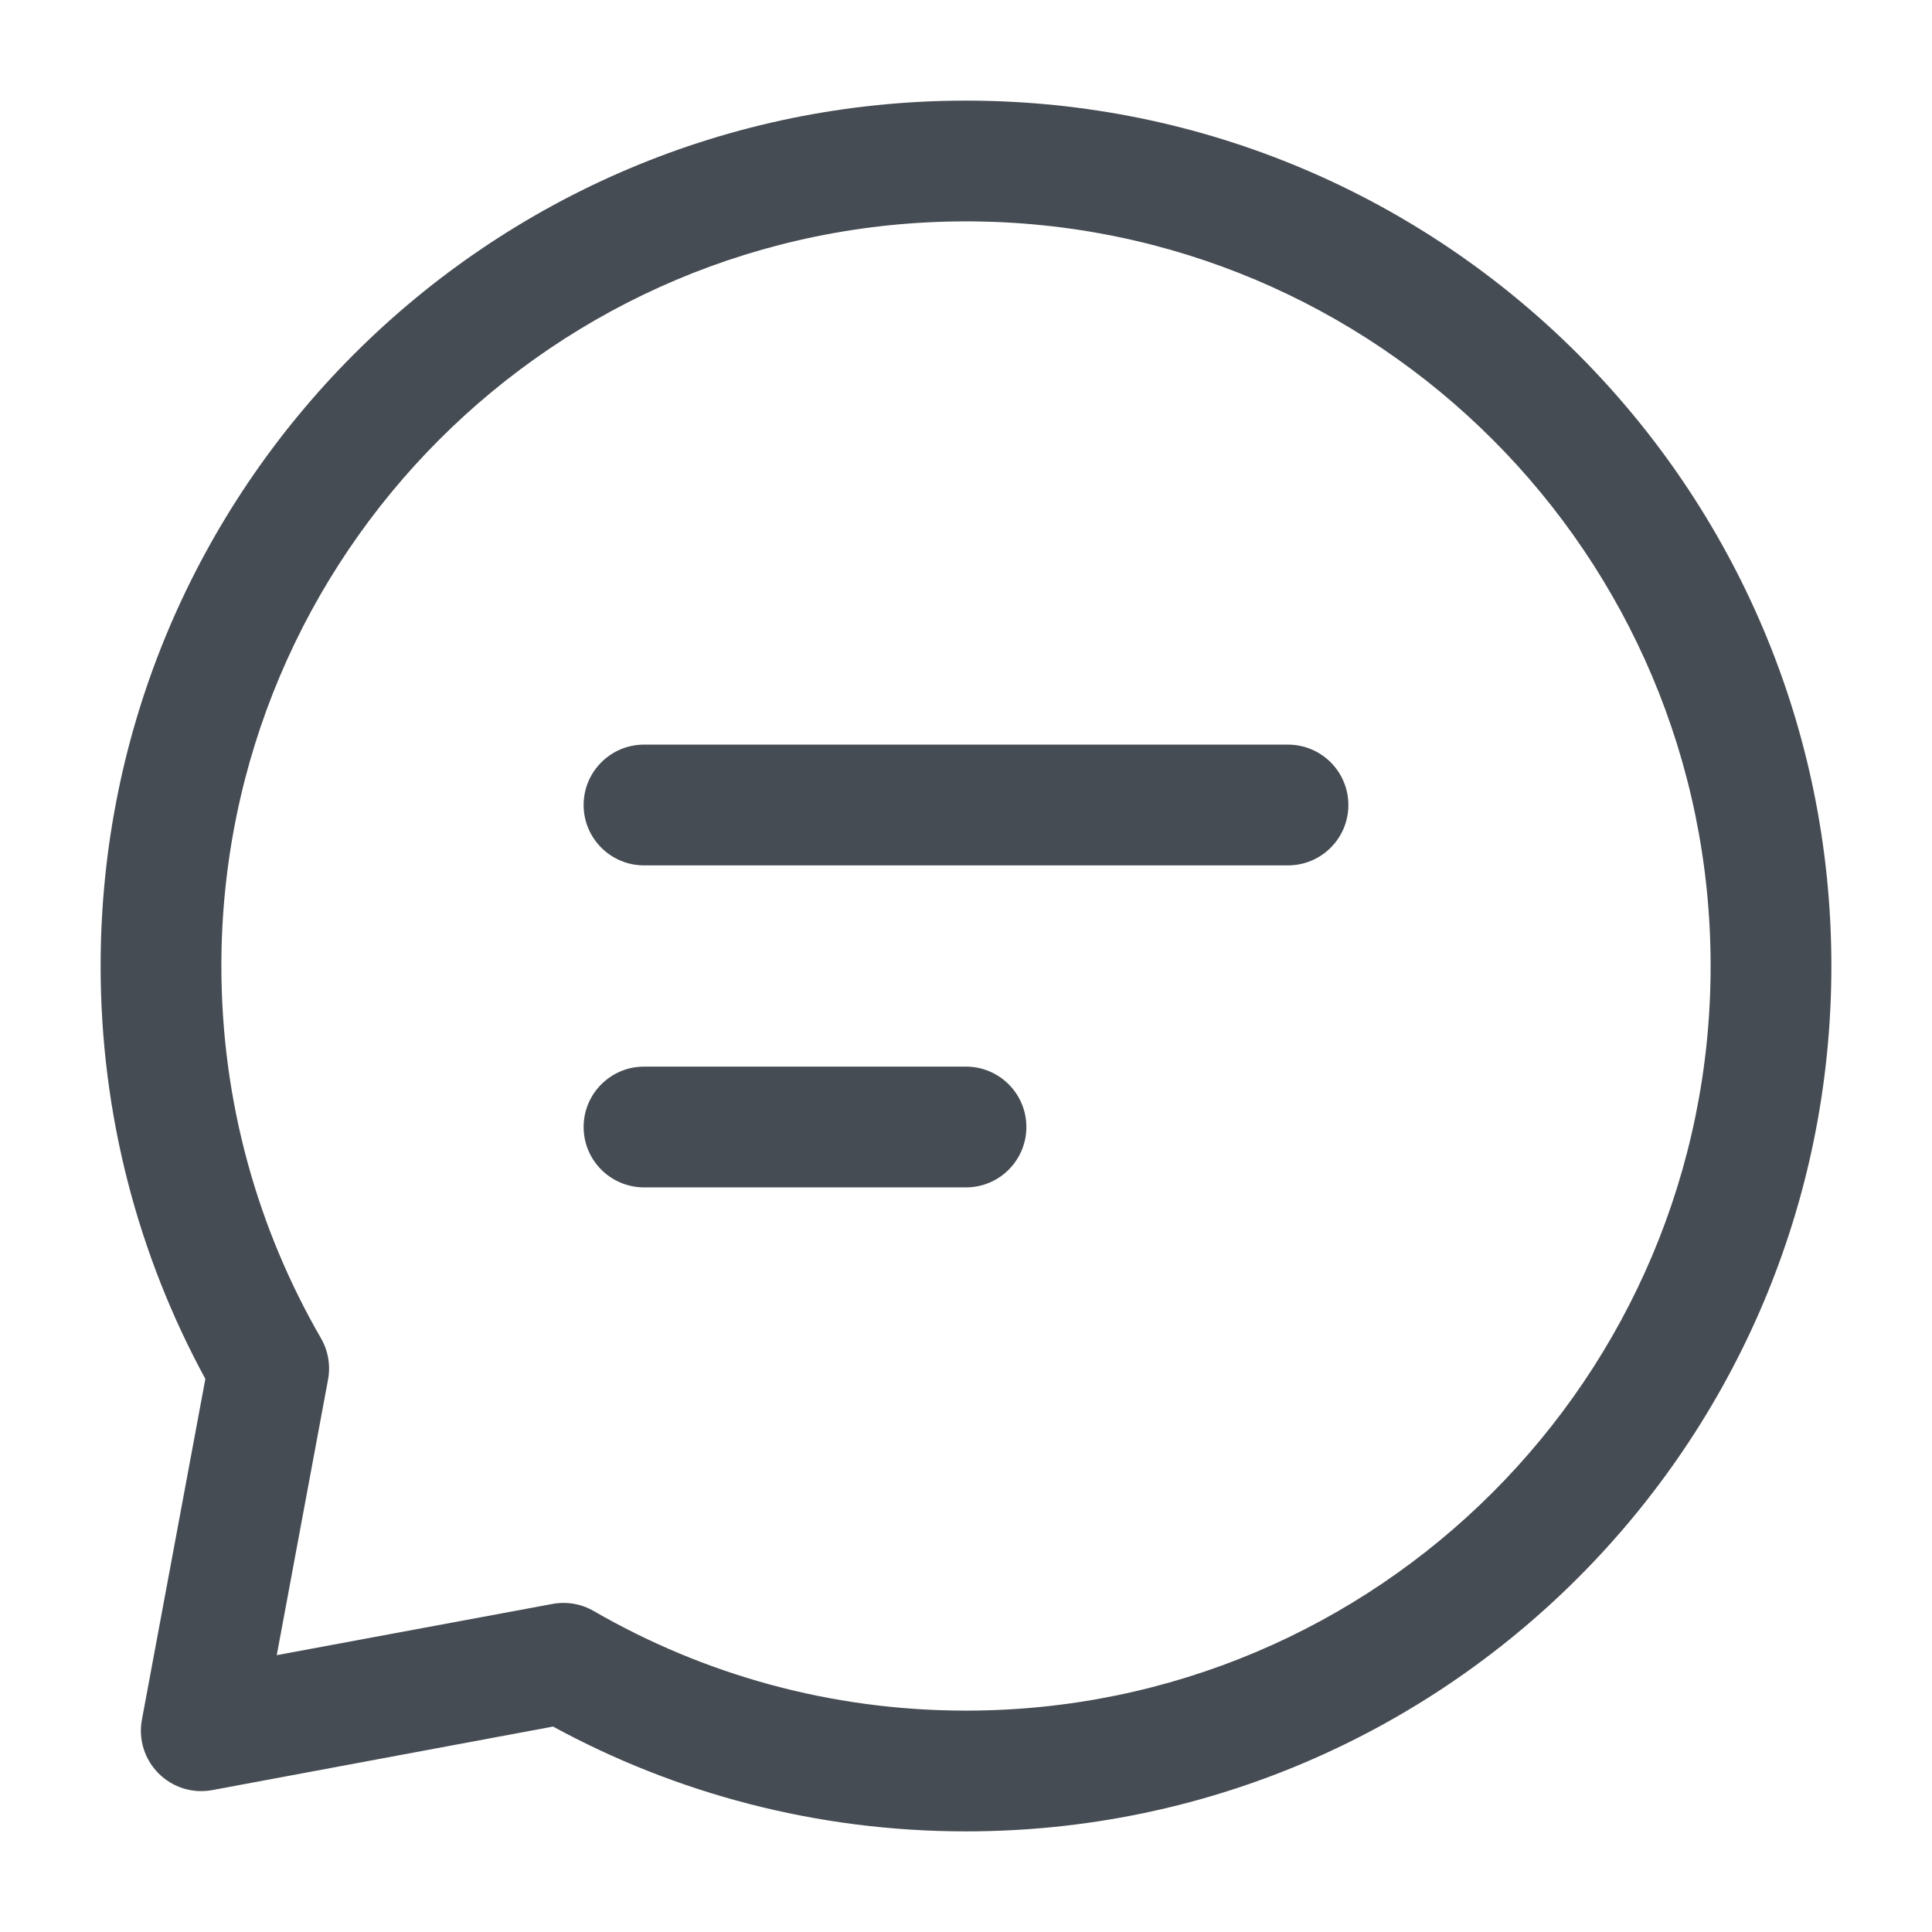
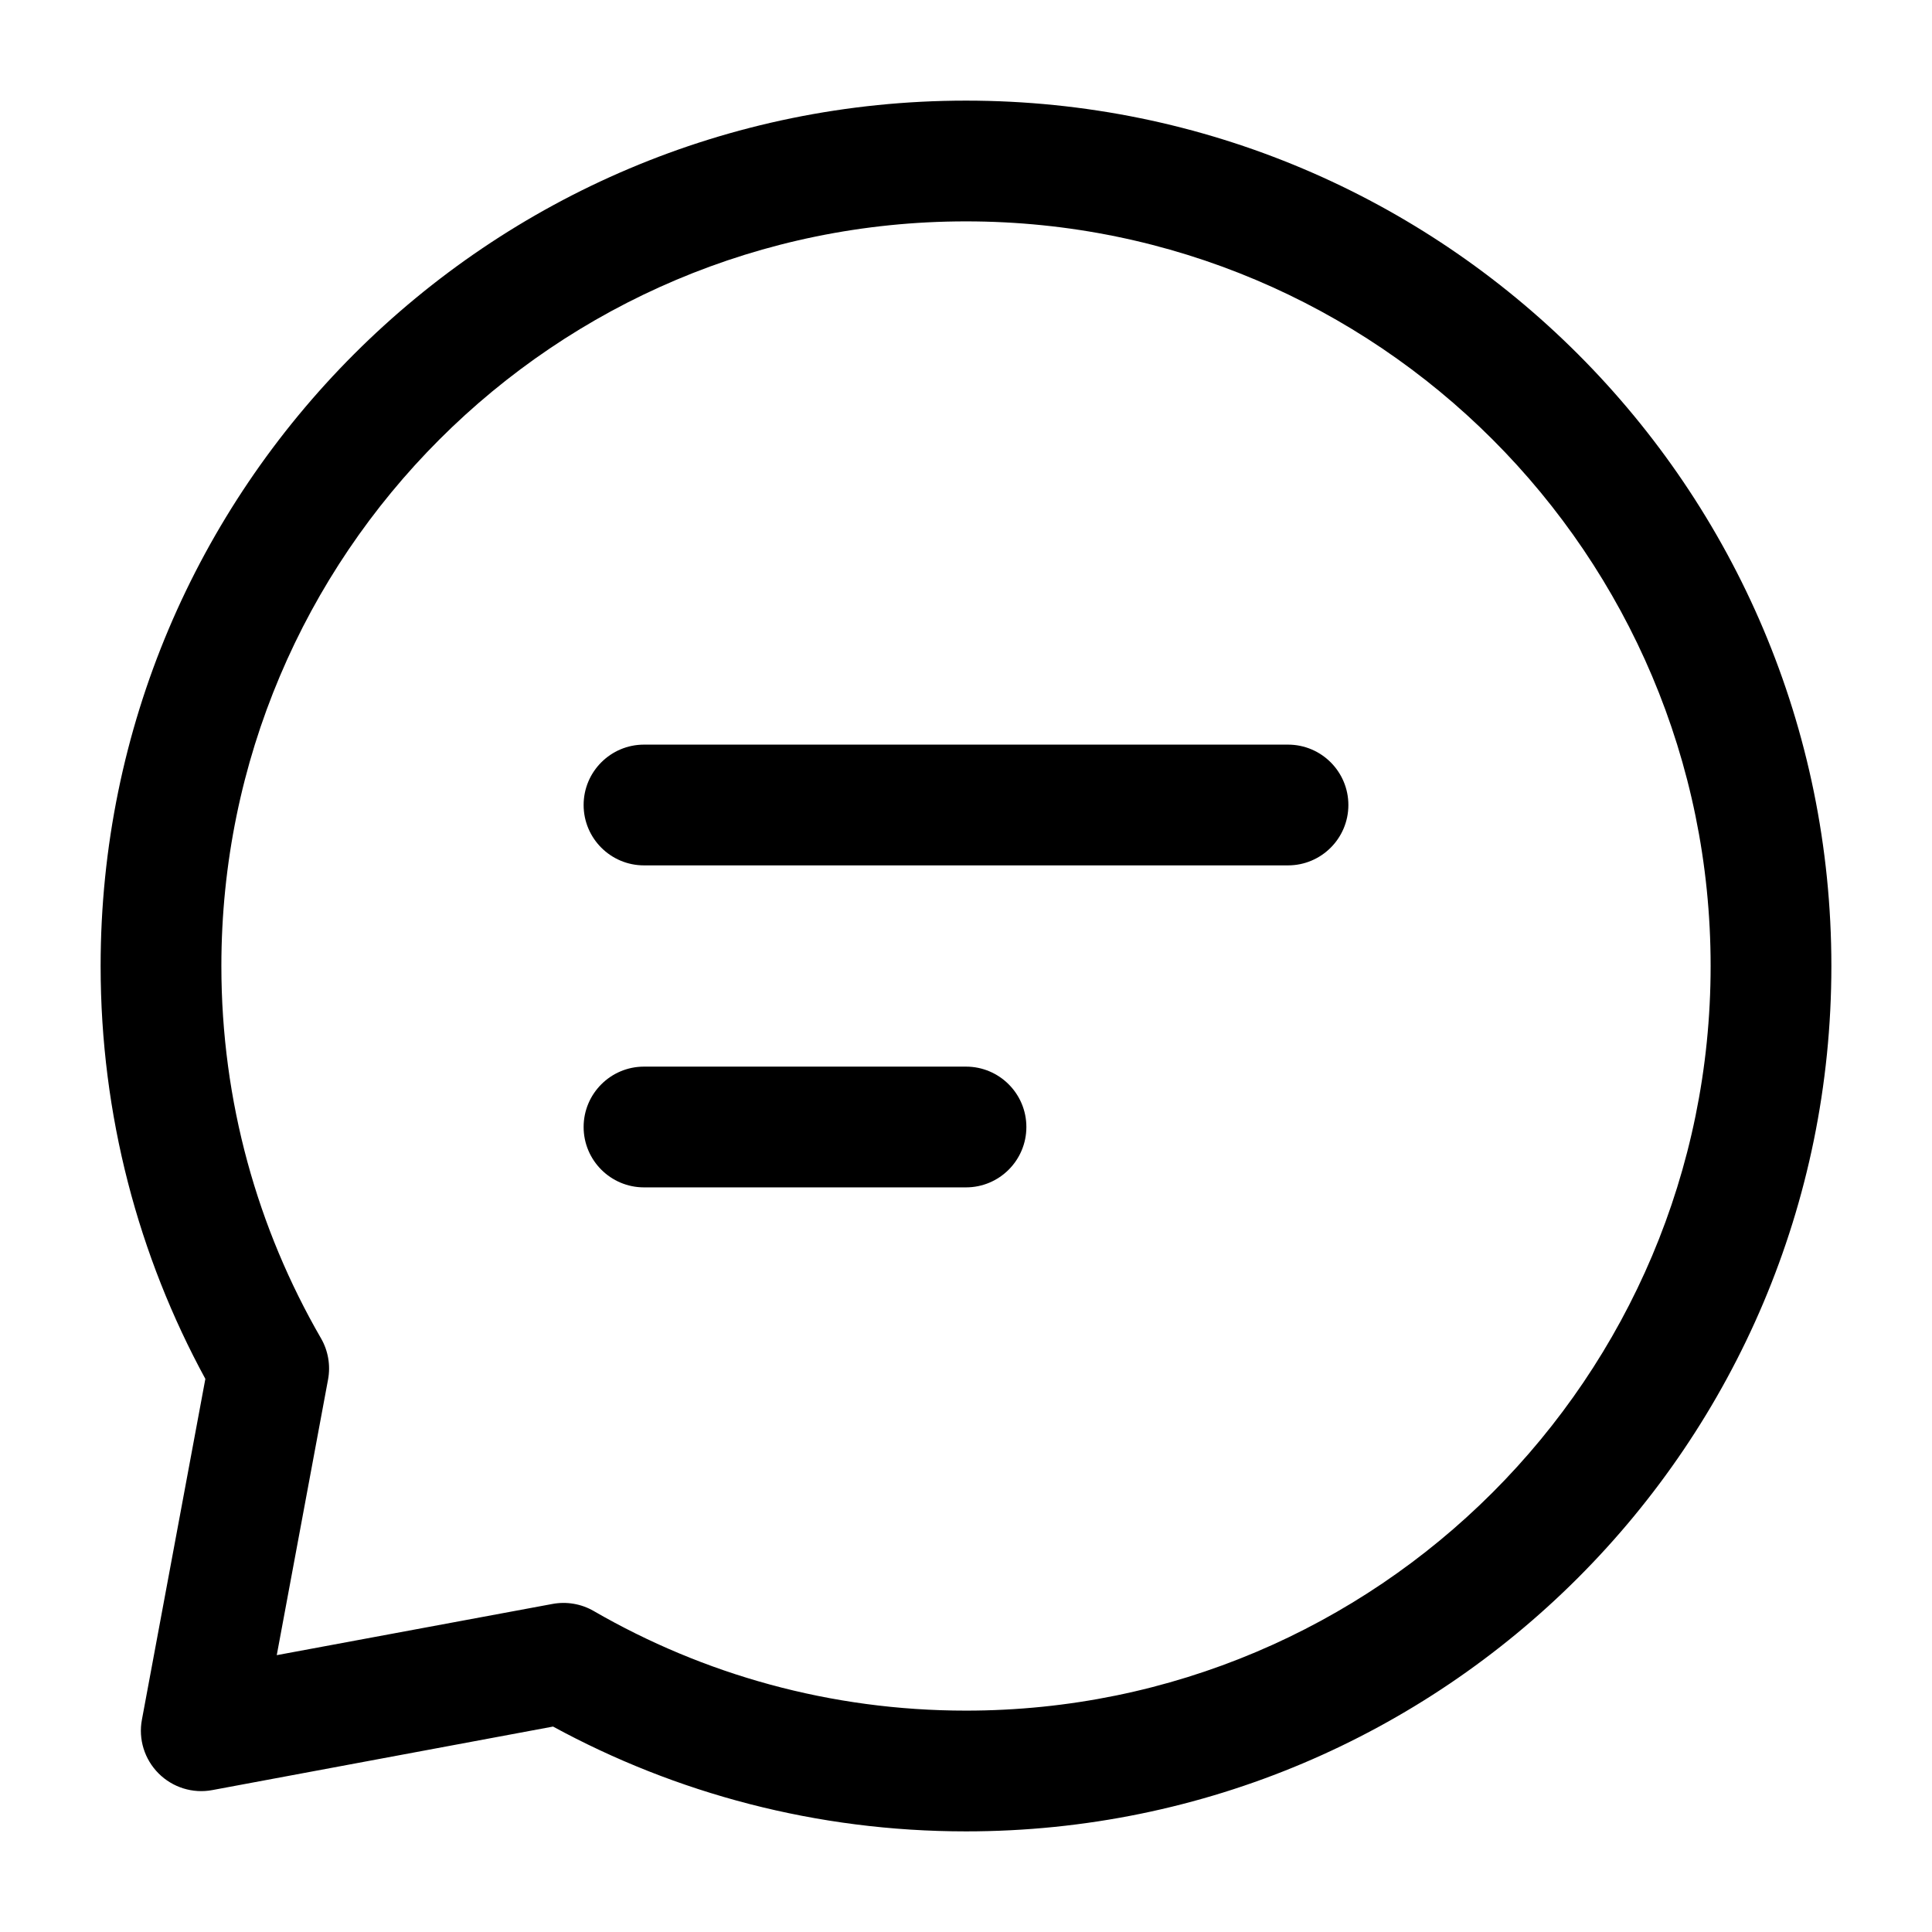
- <svg xmlns="http://www.w3.org/2000/svg" width="24" height="24" viewBox="0 0 24 24" fill="none">
-   <path d="M16 9.25C16.414 9.25 16.75 9.586 16.75 10C16.75 10.414 16.414 10.75 16 10.75H8C7.586 10.75 7.25 10.414 7.25 10C7.25 9.586 7.586 9.25 8 9.25H16Z" fill="#464C53" />
-   <path d="M12 13.25C12.414 13.25 12.75 13.586 12.75 14C12.75 14.414 12.414 14.75 12 14.75H8C7.586 14.75 7.25 14.414 7.25 14C7.25 13.586 7.586 13.25 8 13.25H12Z" fill="#464C53" />
-   <path d="M21.25 12C21.25 6.891 17.109 2.75 12 2.75C6.891 2.75 2.75 6.891 2.75 12C2.75 13.686 3.201 15.264 3.987 16.624C4.077 16.779 4.108 16.962 4.075 17.138L3.438 20.561L6.862 19.925C7.038 19.892 7.221 19.923 7.376 20.013C8.736 20.799 10.314 21.25 12 21.25C17.109 21.25 21.25 17.109 21.25 12ZM22.75 12C22.75 17.937 17.937 22.75 12 22.75C10.143 22.75 8.395 22.278 6.87 21.448L2.638 22.237C2.395 22.283 2.145 22.205 1.97 22.03C1.795 21.855 1.717 21.605 1.763 21.362L2.551 17.129C1.721 15.604 1.25 13.856 1.25 12C1.25 6.063 6.063 1.25 12 1.25C17.937 1.25 22.75 6.063 22.75 12Z" fill="#464C53" />
+ <svg xmlns="http://www.w3.org/2000/svg" viewBox="0 0 24 24" fill="none">
+   <path d="M16 9.25C16.414 9.25 16.75 9.586 16.75 10C16.75 10.414 16.414 10.75 16 10.75H8C7.586 10.75 7.25 10.414 7.25 10C7.25 9.586 7.586 9.25 8 9.25H16Z" fill="currentColor" />
+   <path d="M12 13.25C12.414 13.25 12.75 13.586 12.75 14C12.75 14.414 12.414 14.75 12 14.75H8C7.586 14.75 7.25 14.414 7.25 14C7.25 13.586 7.586 13.25 8 13.25H12Z" fill="currentColor" />
+   <path d="M21.25 12C21.25 6.891 17.109 2.75 12 2.75C6.891 2.75 2.75 6.891 2.75 12C2.75 13.686 3.201 15.264 3.987 16.624C4.077 16.779 4.108 16.962 4.075 17.138L3.438 20.561L6.862 19.925C7.038 19.892 7.221 19.923 7.376 20.013C8.736 20.799 10.314 21.25 12 21.25C17.109 21.25 21.25 17.109 21.25 12ZM22.75 12C22.75 17.937 17.937 22.75 12 22.75C10.143 22.75 8.395 22.278 6.87 21.448L2.638 22.237C2.395 22.283 2.145 22.205 1.97 22.03C1.795 21.855 1.717 21.605 1.763 21.362L2.551 17.129C1.721 15.604 1.25 13.856 1.25 12C1.25 6.063 6.063 1.25 12 1.25C17.937 1.25 22.75 6.063 22.75 12Z" fill="currentColor" />
</svg>
